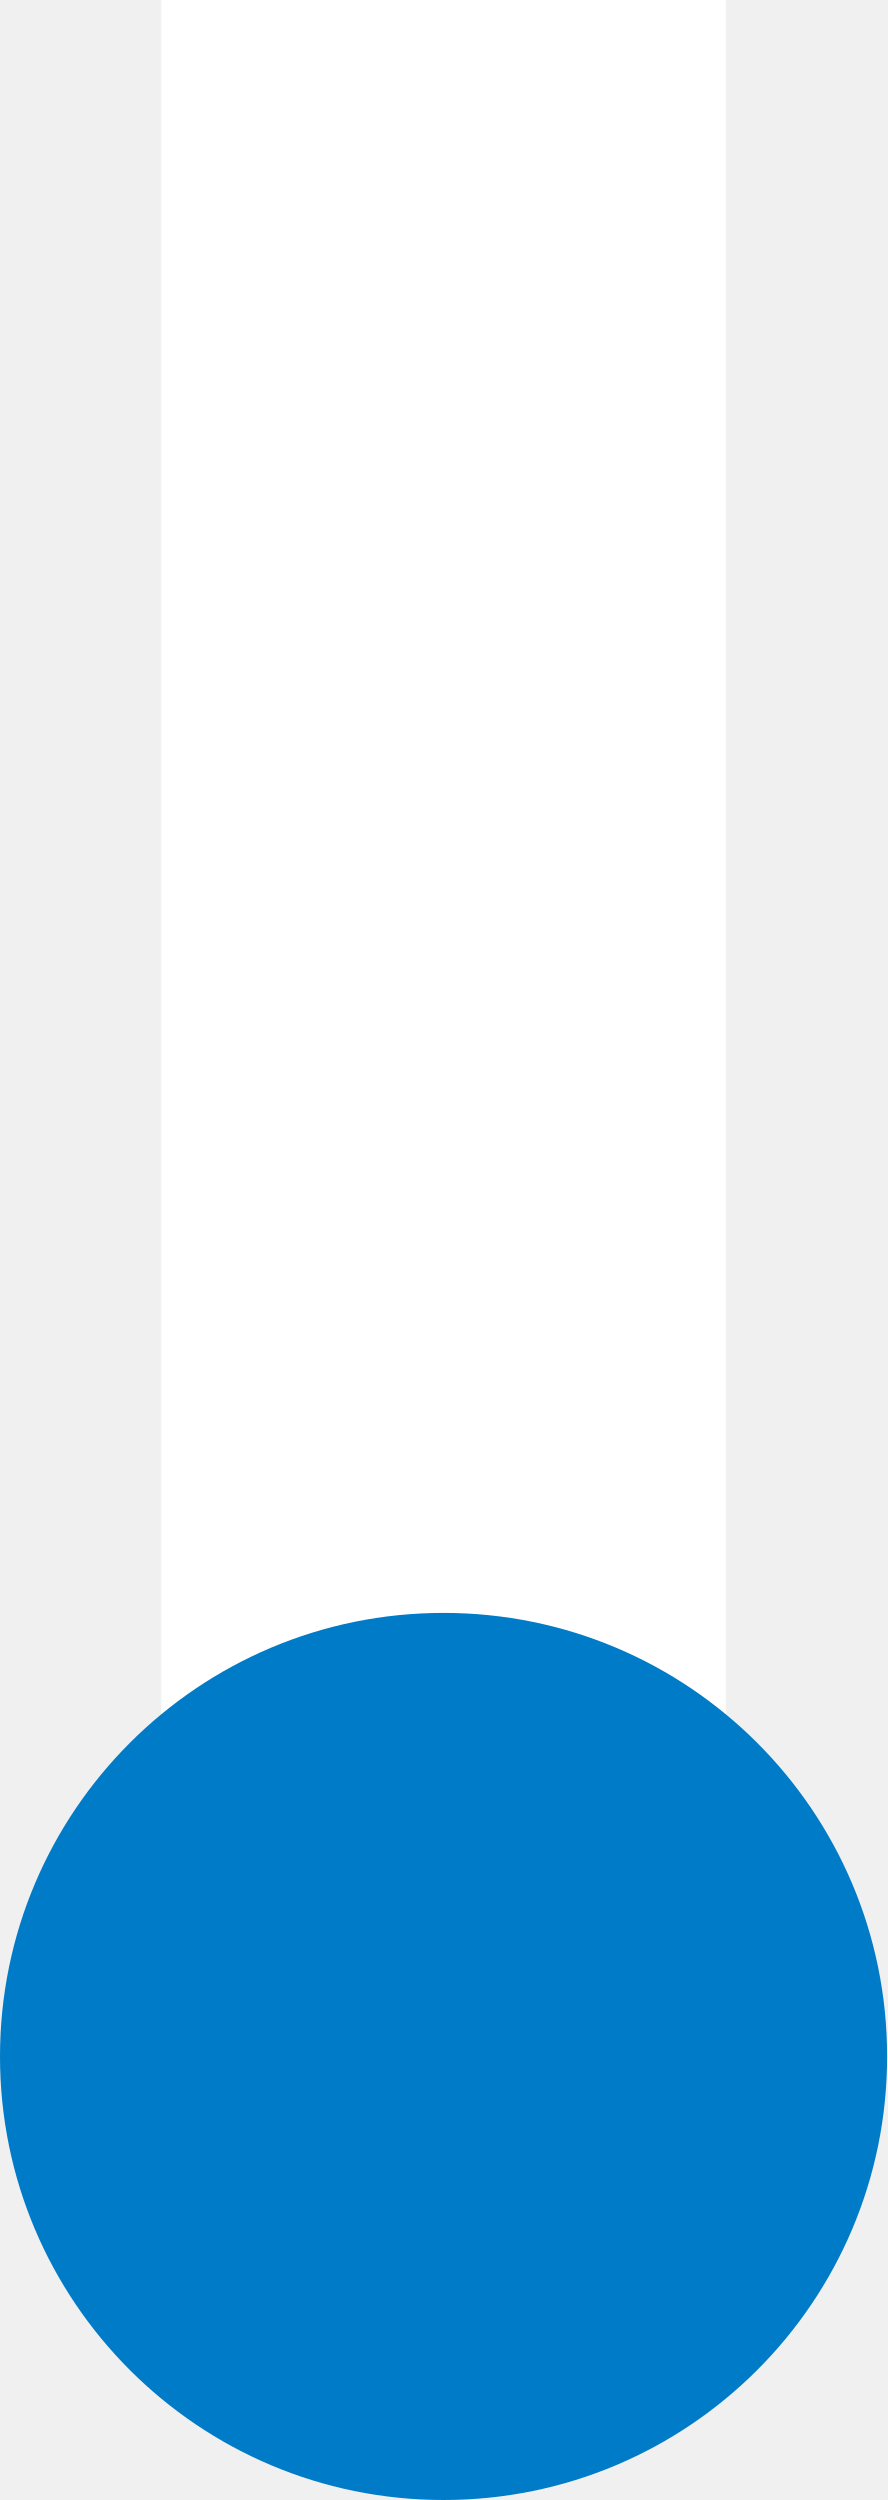
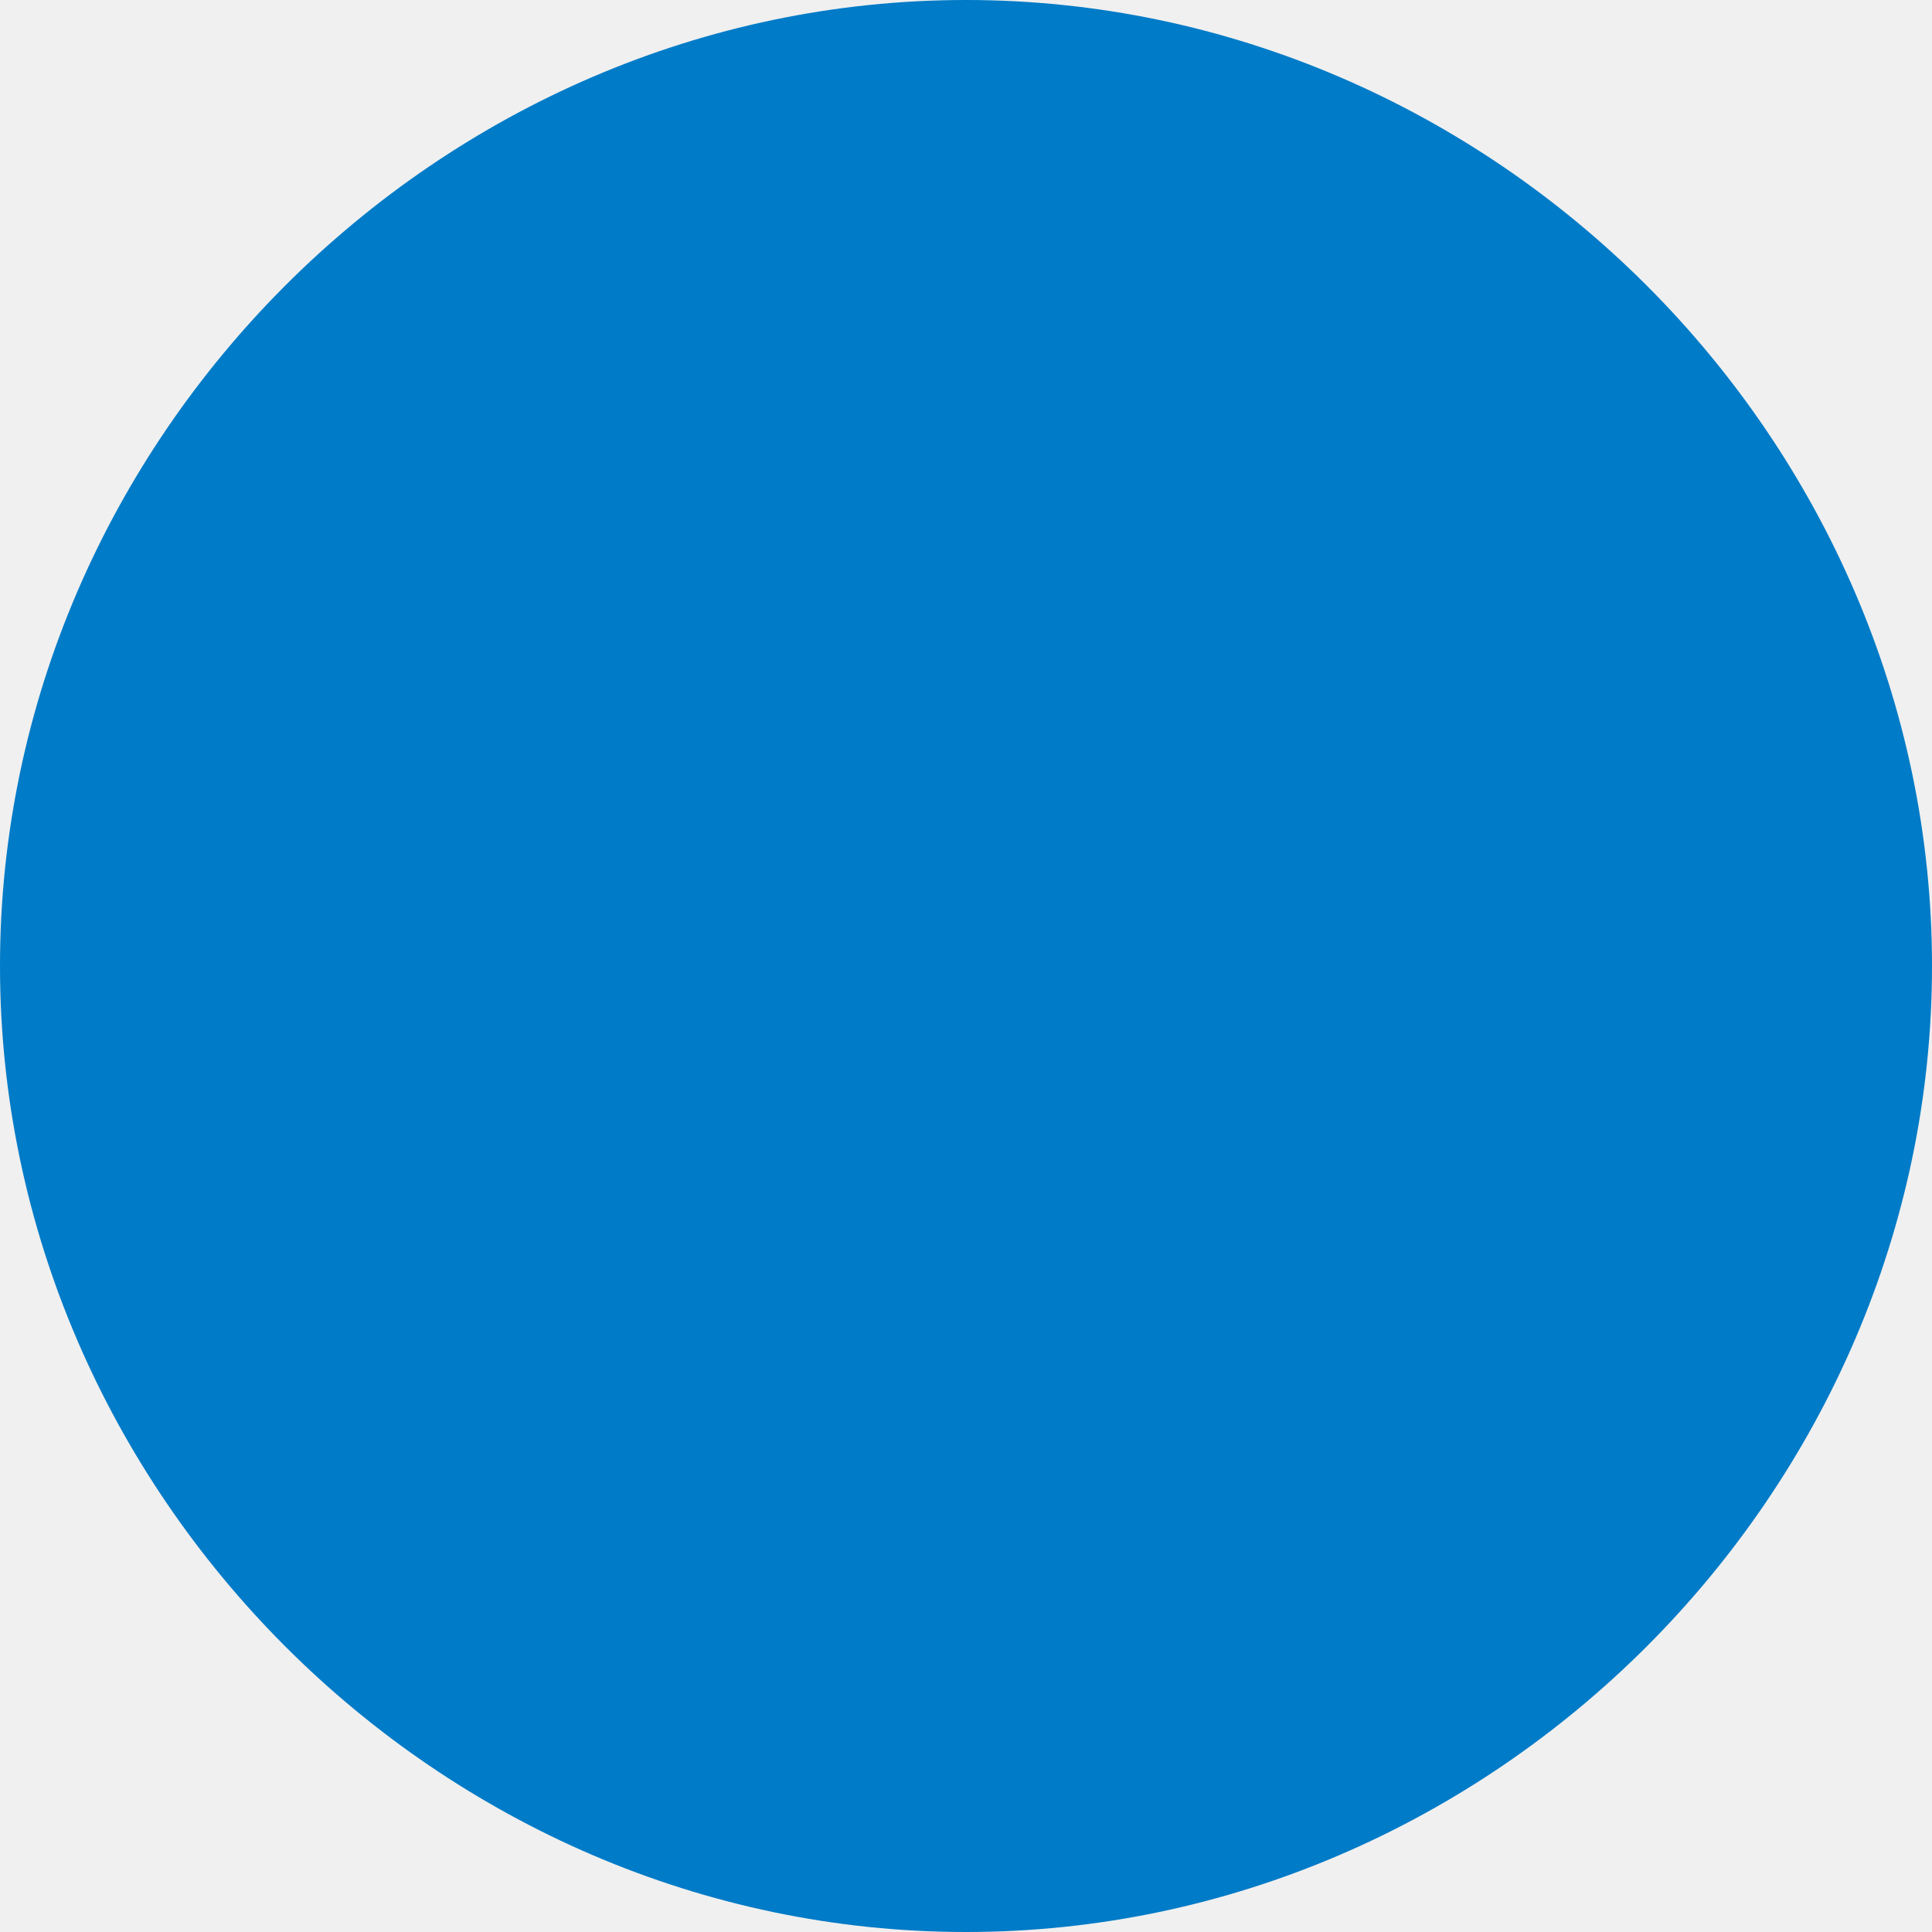
- <svg xmlns="http://www.w3.org/2000/svg" width="11" height="31" viewBox="0 0 11 31" fill="none">
-   <rect x="2" width="7" height="25" fill="white" />
-   <circle cx="5.5" cy="25.5" r="5.5" fill="#007BC7" />
+ <svg xmlns="http://www.w3.org/2000/svg" version="1.2" viewBox="0 0 11 11" width="11" height="11">
+   <style>.a{fill:#007bc7}</style>
+   <path class="a" d="m5.5 11c-3 0-5.5-2.5-5.5-5.5 0-3 2.5-5.5 5.5-5.5 3 0 5.5 2.5 5.5 5.5 0 3-2.5 5.5-5.5 5.5z" />
</svg>
